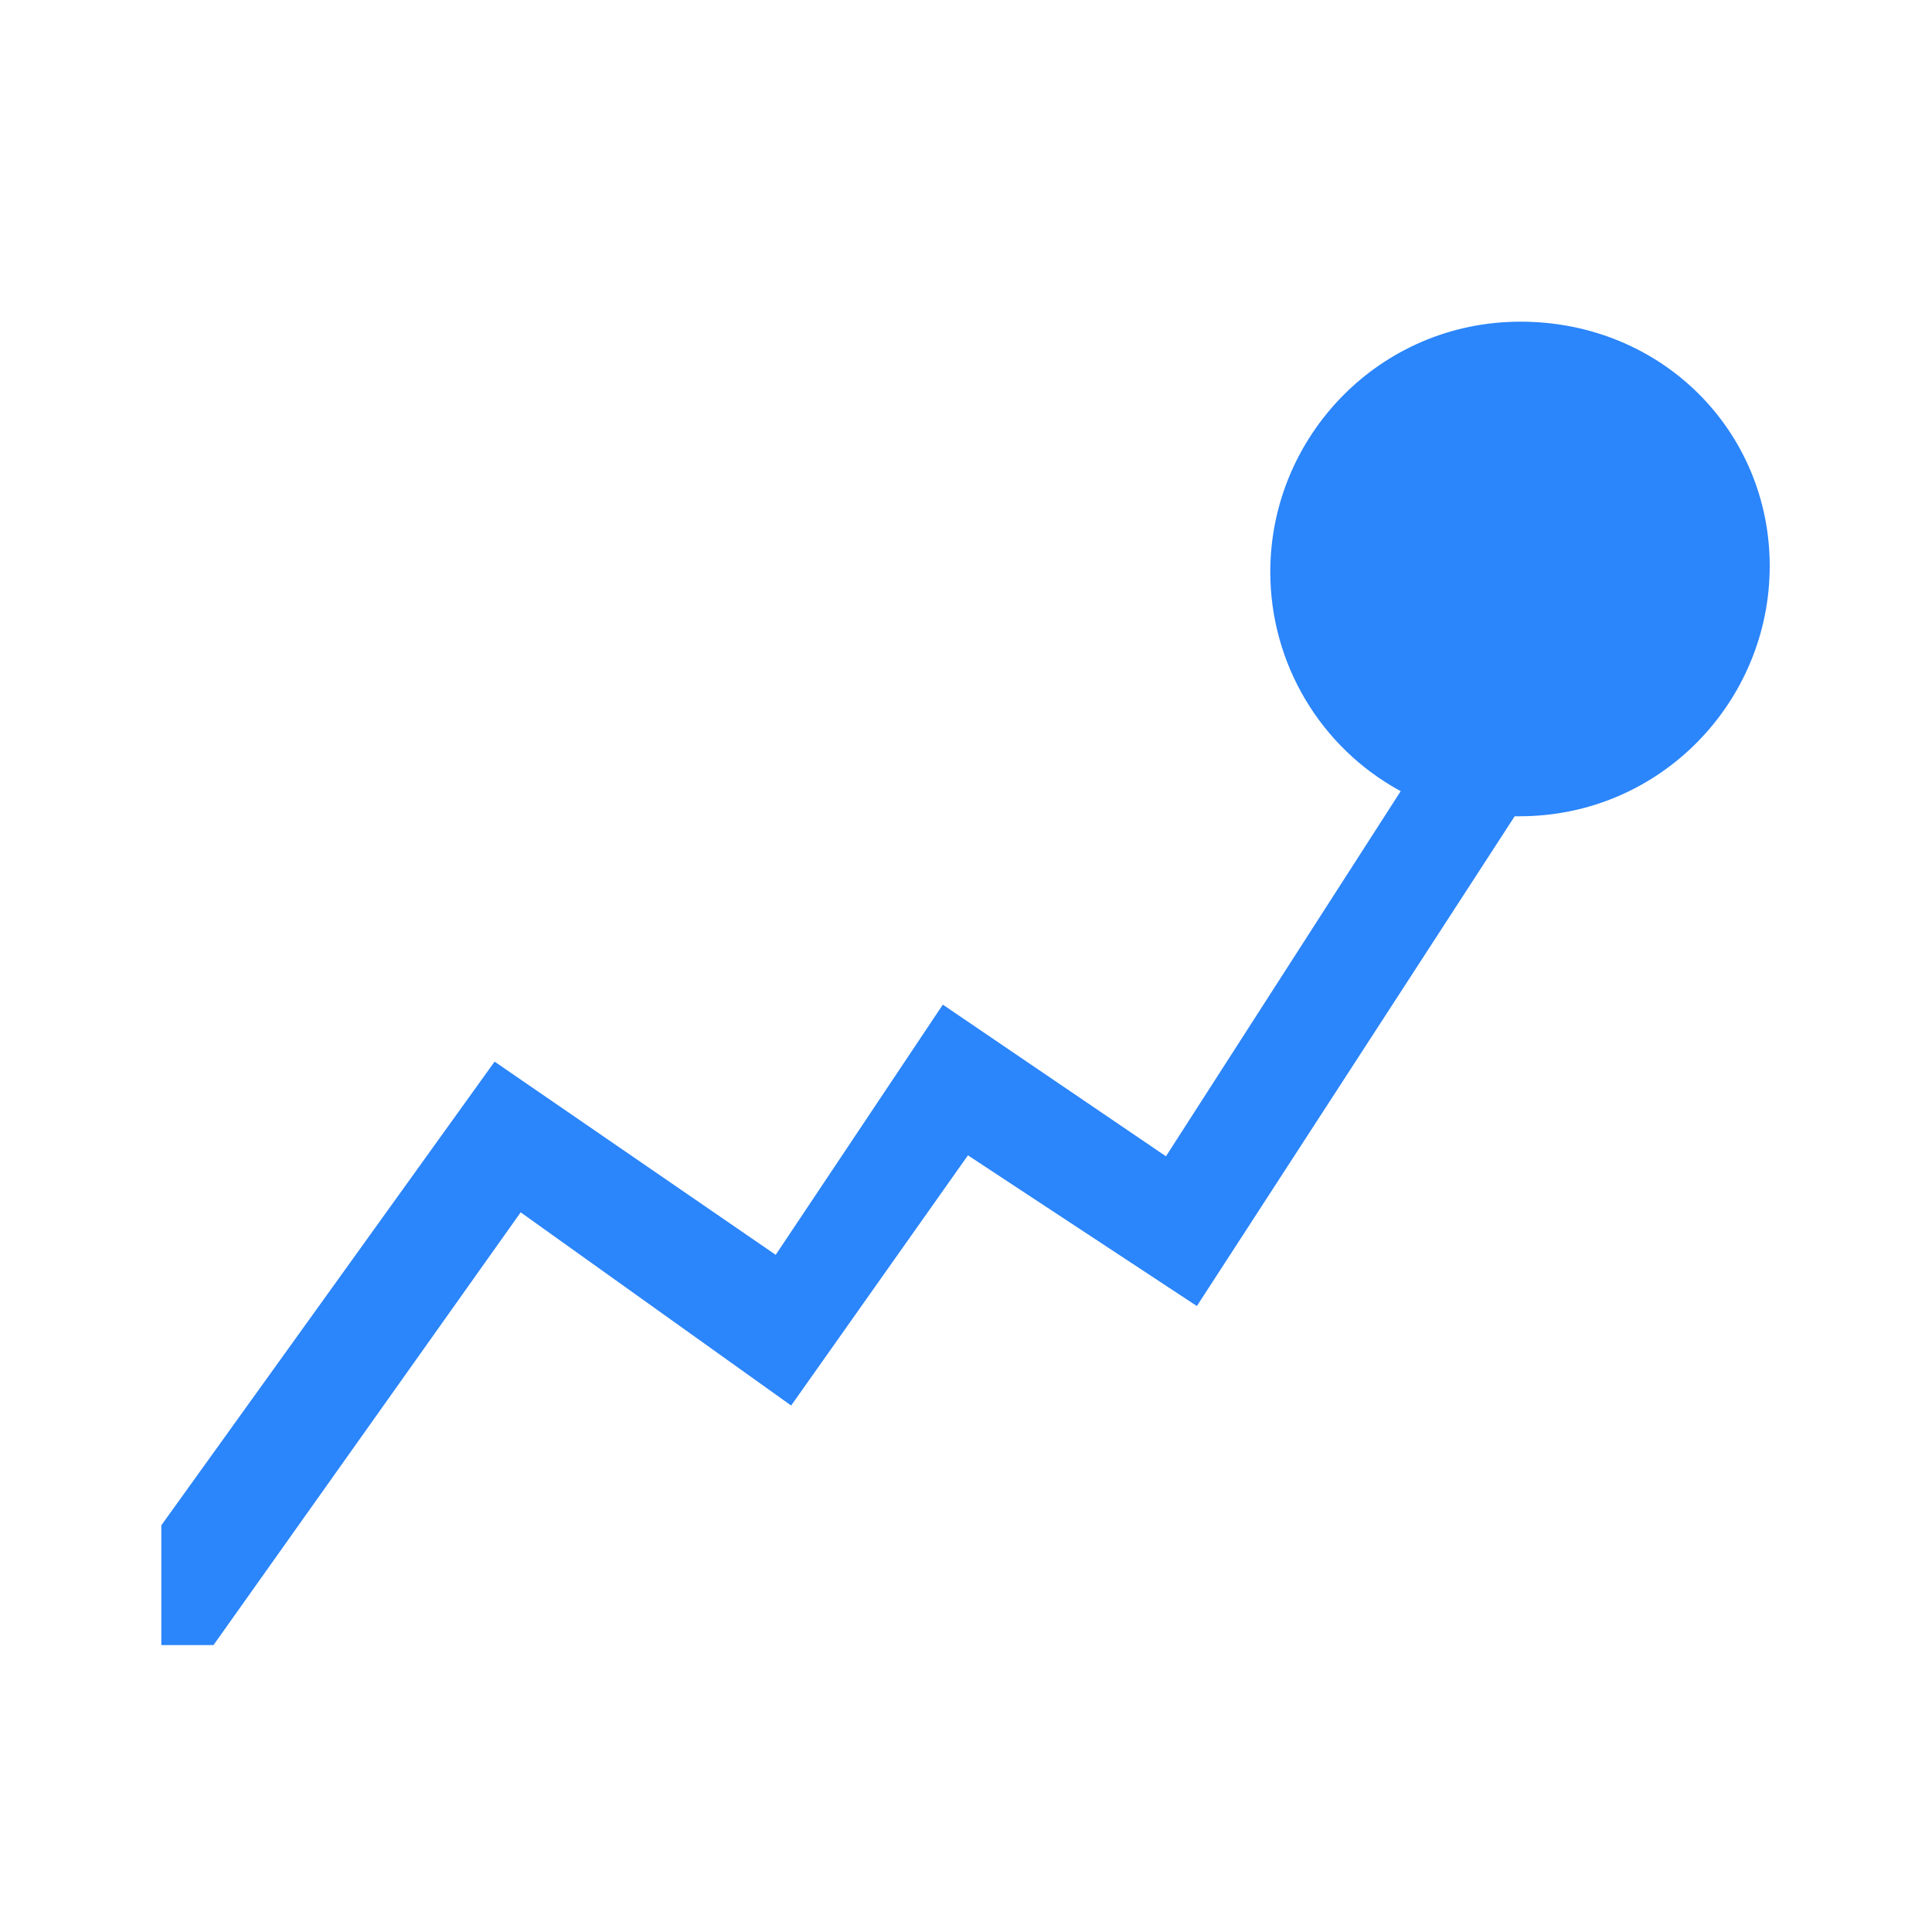
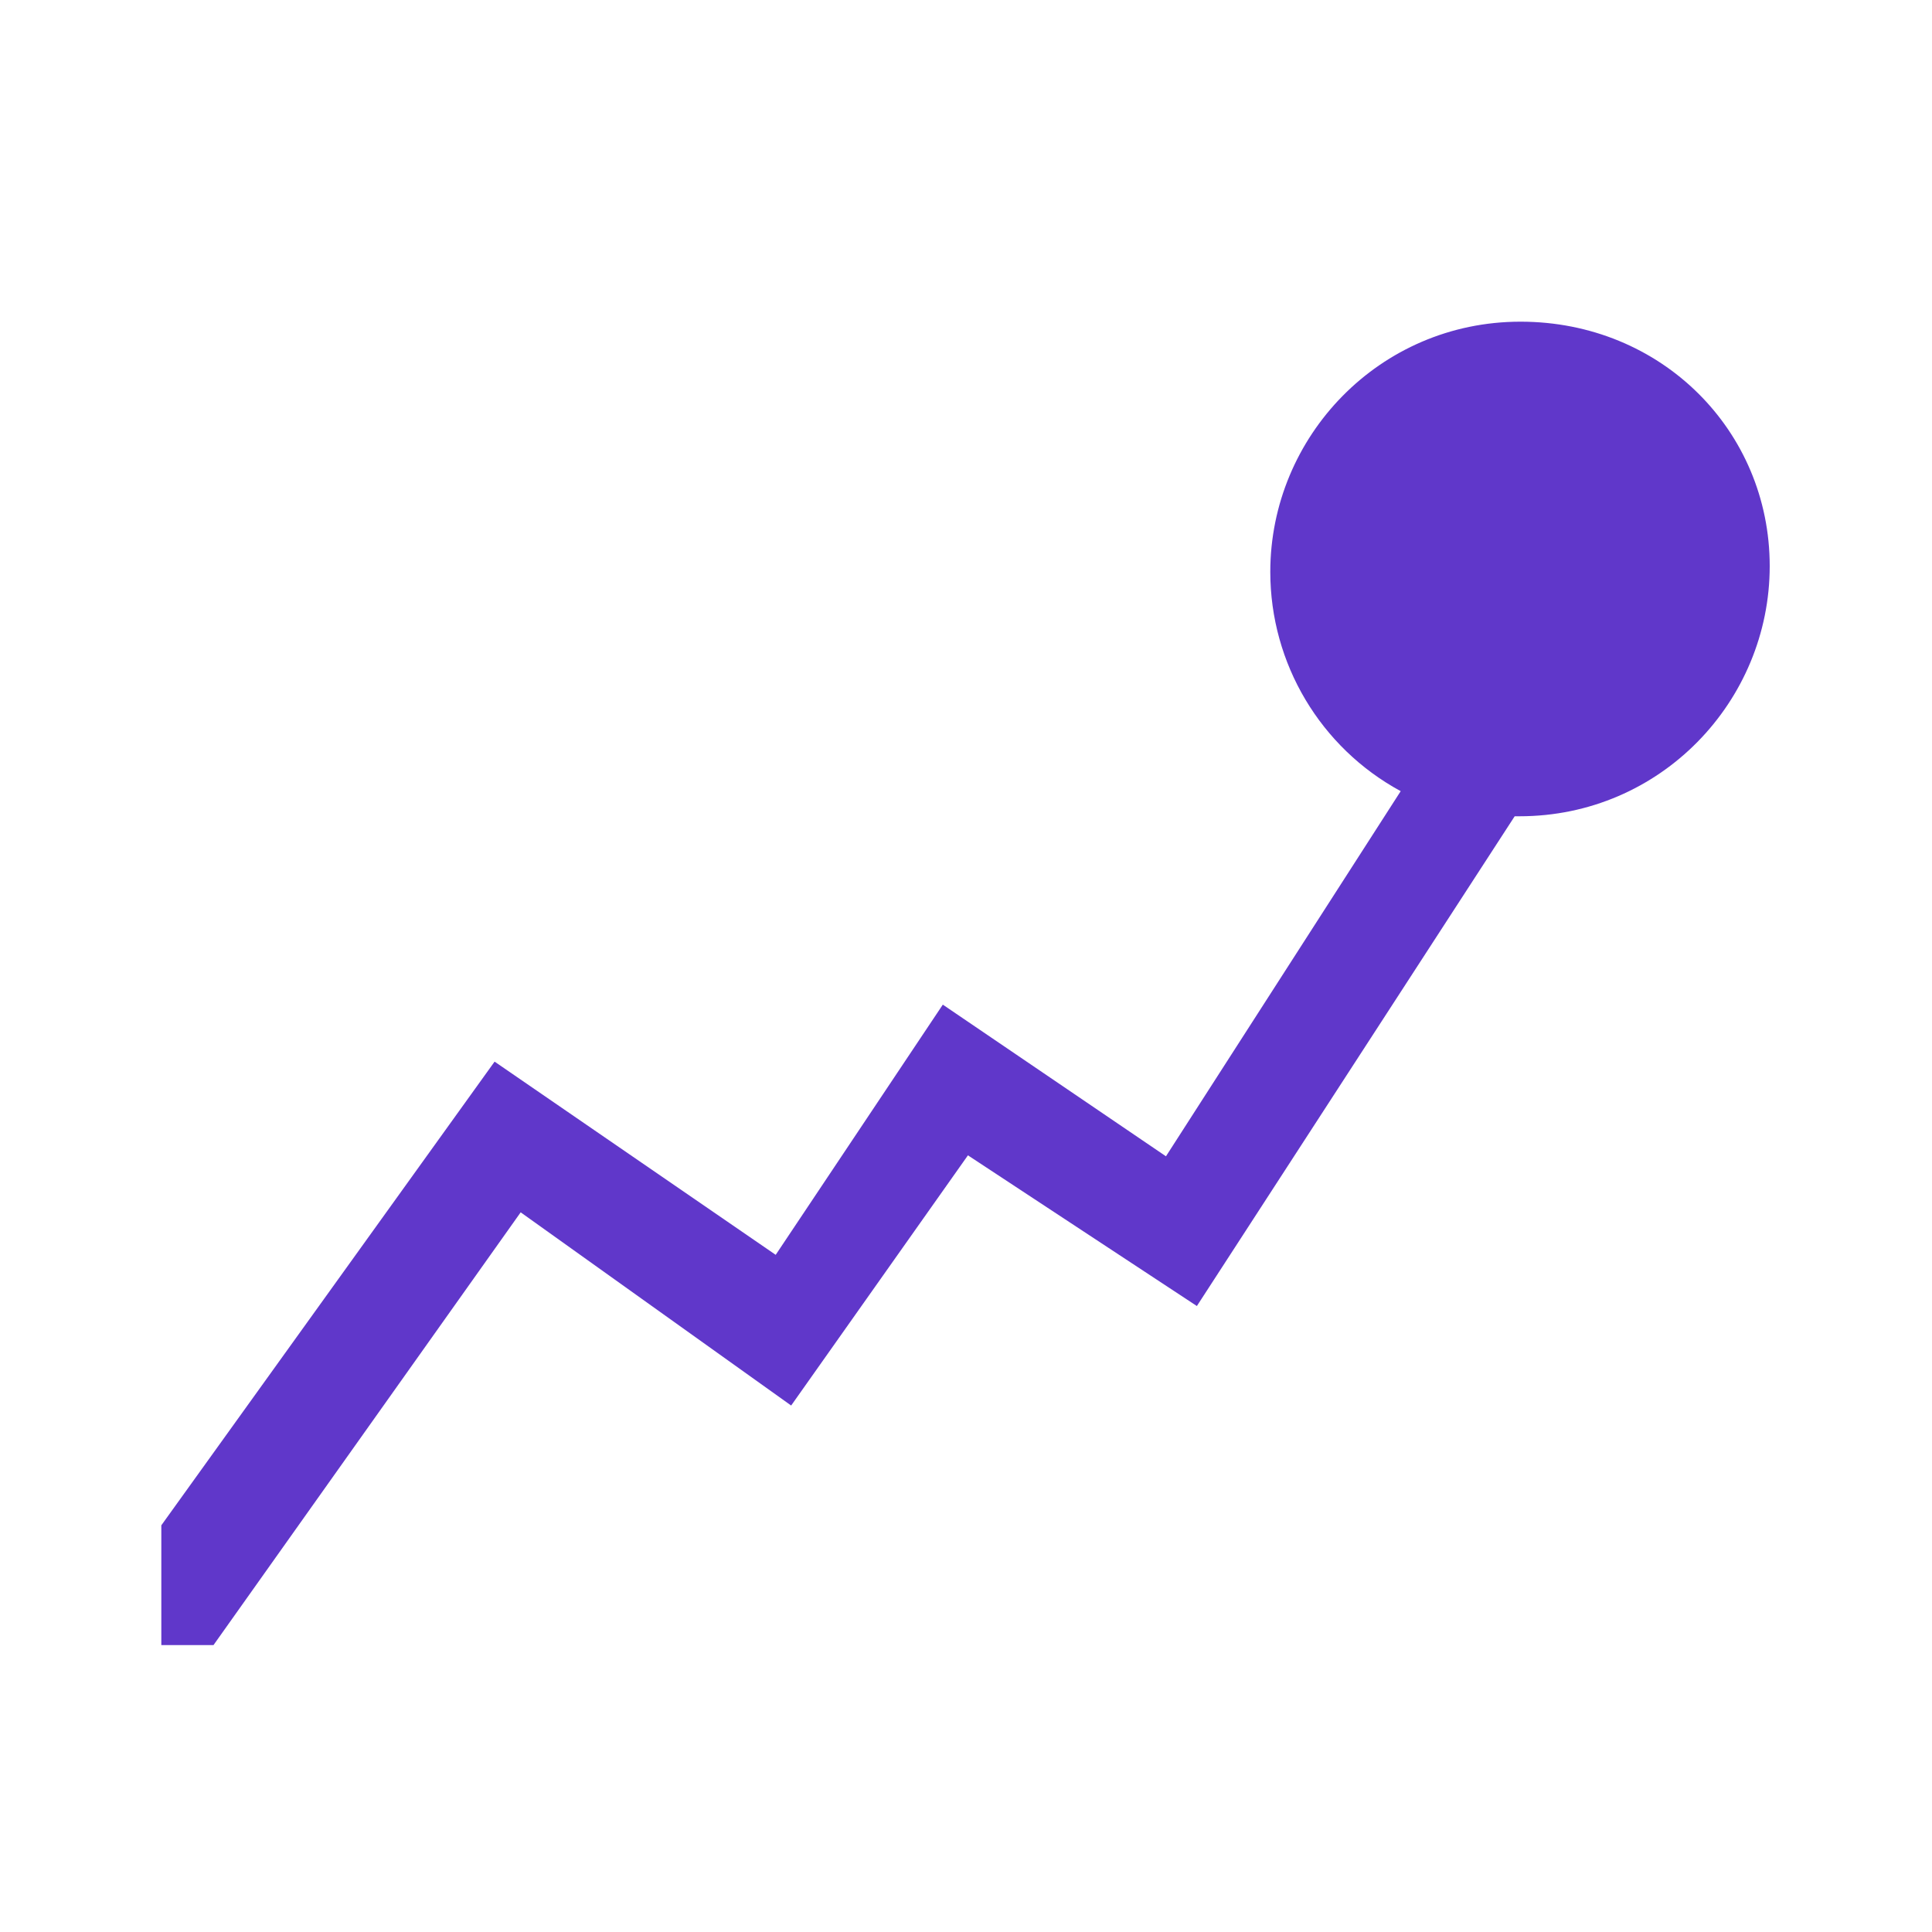
<svg xmlns="http://www.w3.org/2000/svg" t="1688988013005" class="icon" viewBox="0 0 1024 1024" version="1.1" p-id="16878" width="200" height="200">
-   <path d="M805.888 170.496c-74.752 0-132.608 60.928-132.608 132.608 0 48.64 26.624 93.184 69.12 116.224l-124.416 193.536L499.712 532.48l-88.576 132.608-148.992-102.4-176.64 245.76v63.488h27.648l162.816-229.376 143.36 102.4 93.696-132.608 121.344 79.872 168.448-259.584h2.56c74.752 0 132.608-60.928 132.608-132.608S880.64 170.496 805.888 170.496z" fill="#2B85FB" p-id="16879" />
+   <path d="M805.888 170.496c-74.752 0-132.608 60.928-132.608 132.608 0 48.64 26.624 93.184 69.12 116.224l-124.416 193.536L499.712 532.48l-88.576 132.608-148.992-102.4-176.64 245.76v63.488h27.648l162.816-229.376 143.36 102.4 93.696-132.608 121.344 79.872 168.448-259.584h2.56c74.752 0 132.608-60.928 132.608-132.608S880.64 170.496 805.888 170.496z" fill="#6037ca" p-id="16879" />
</svg>
